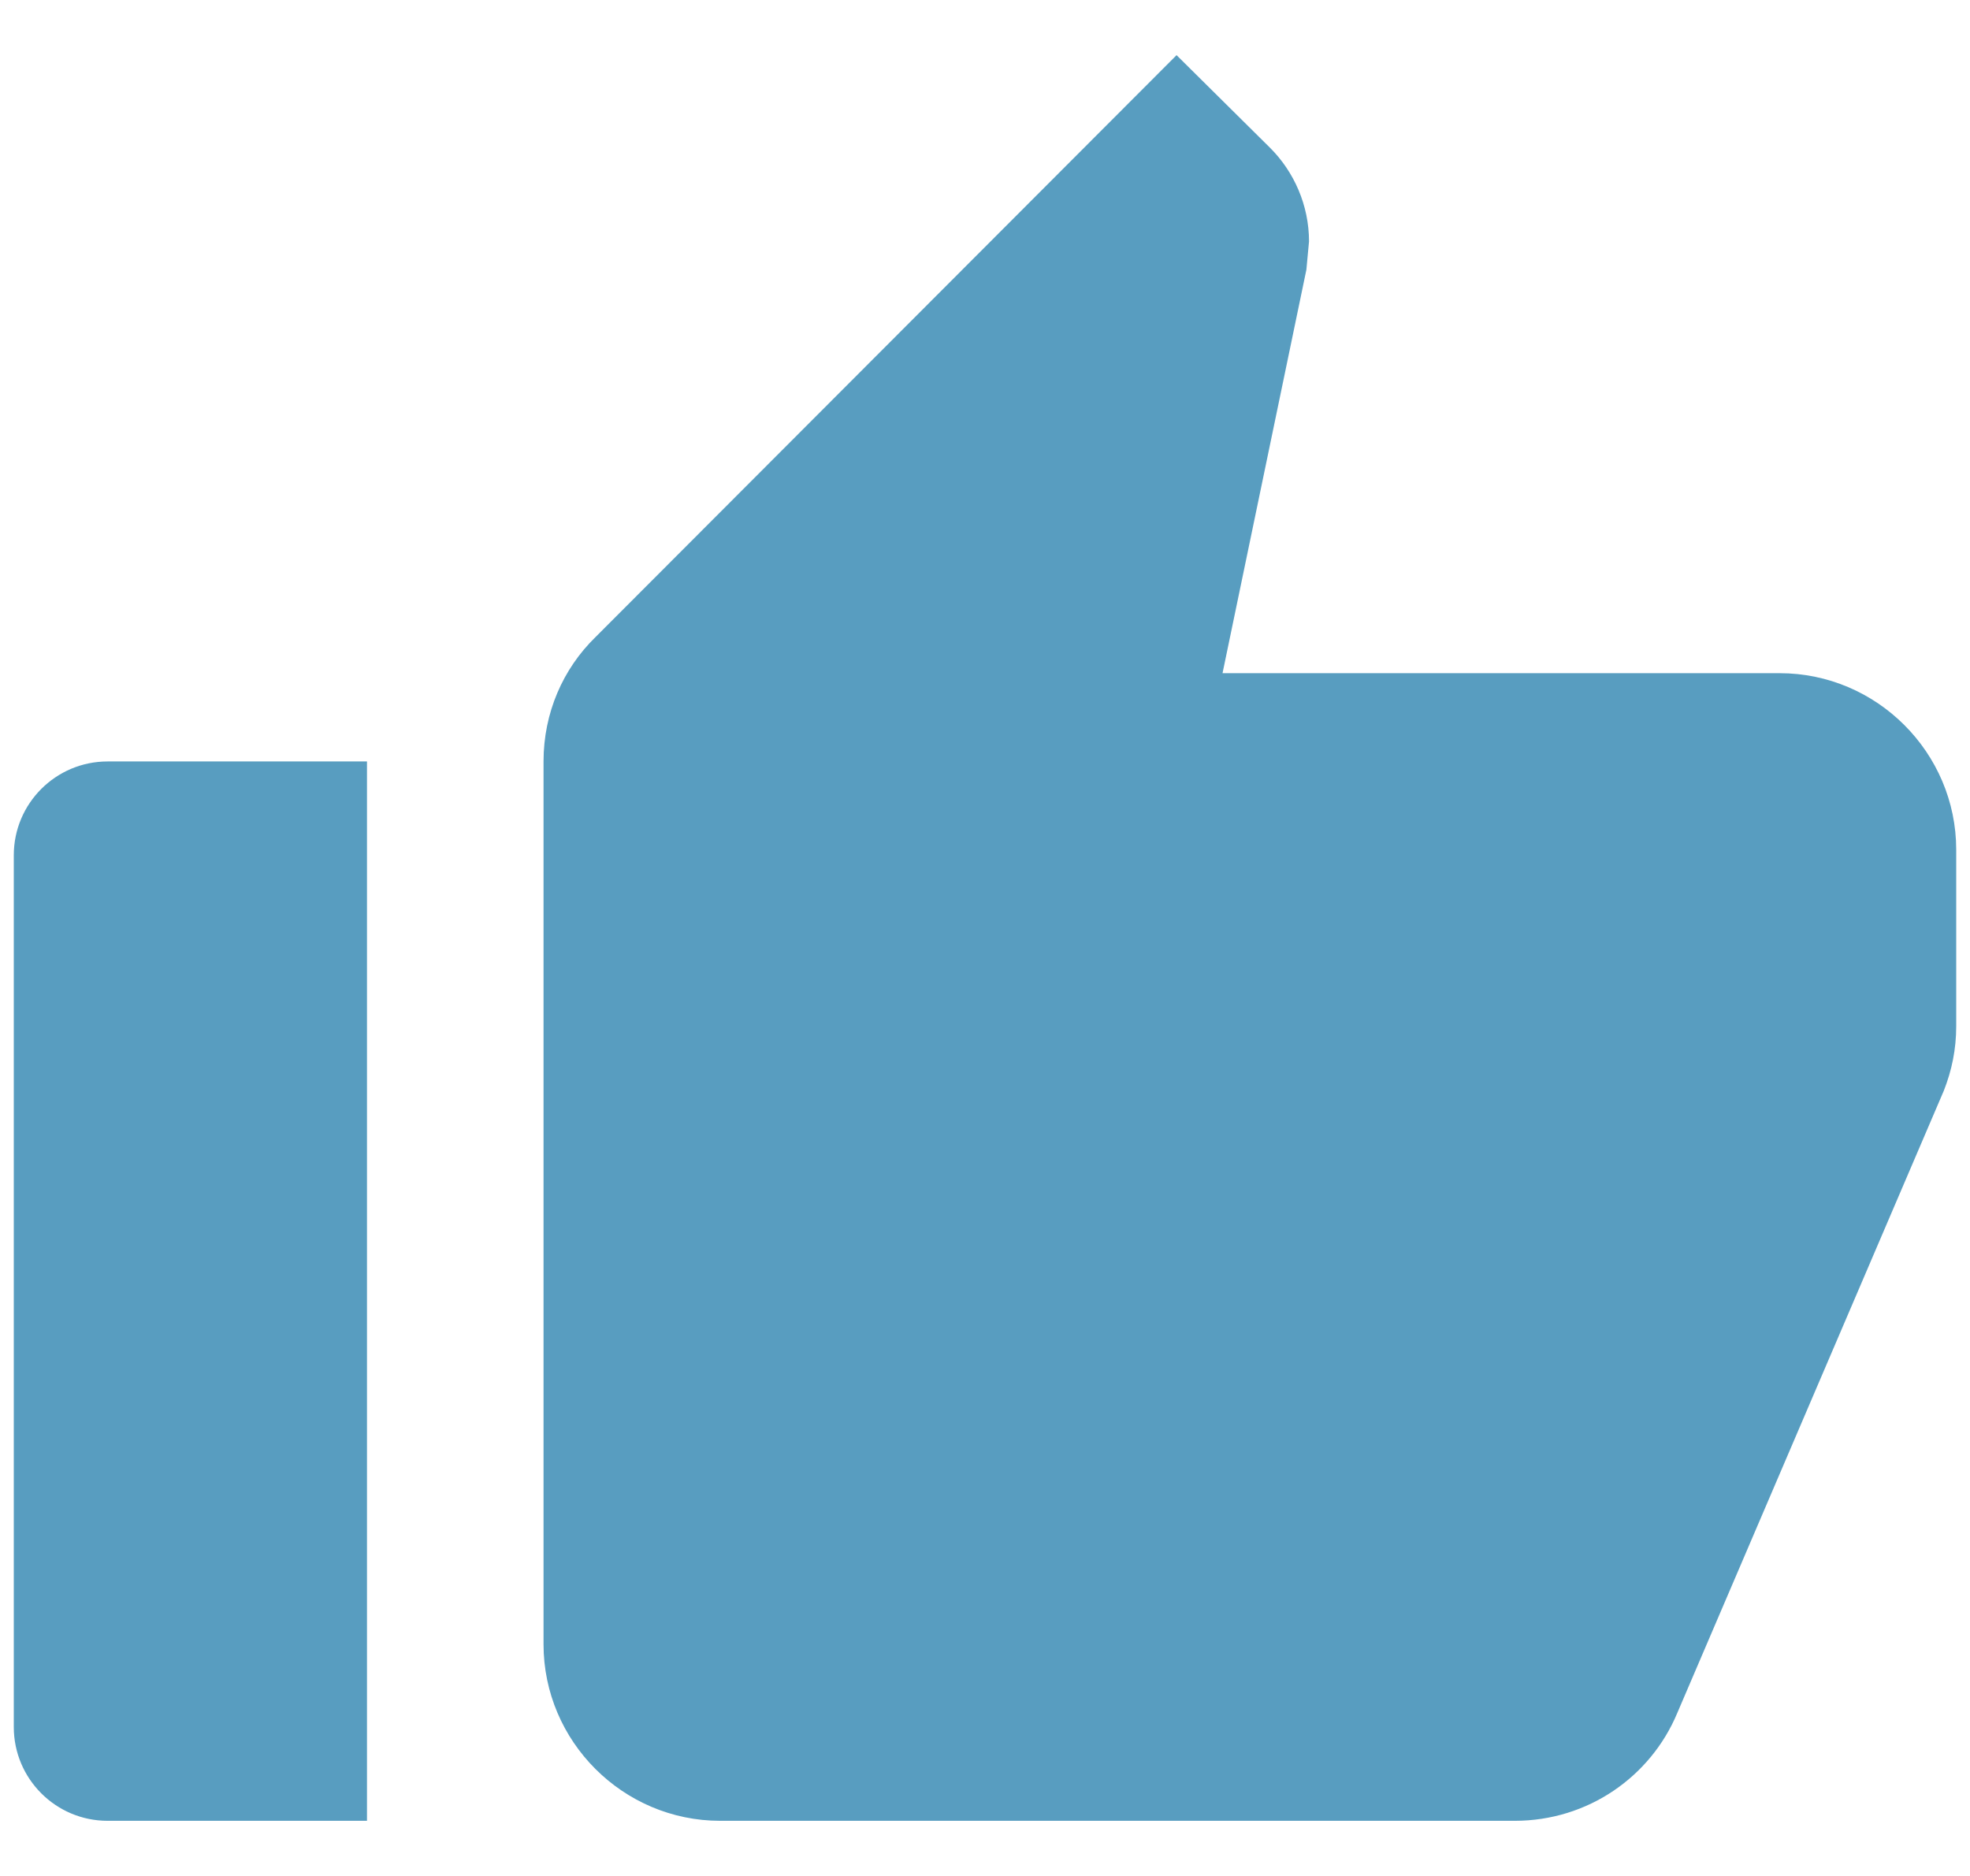
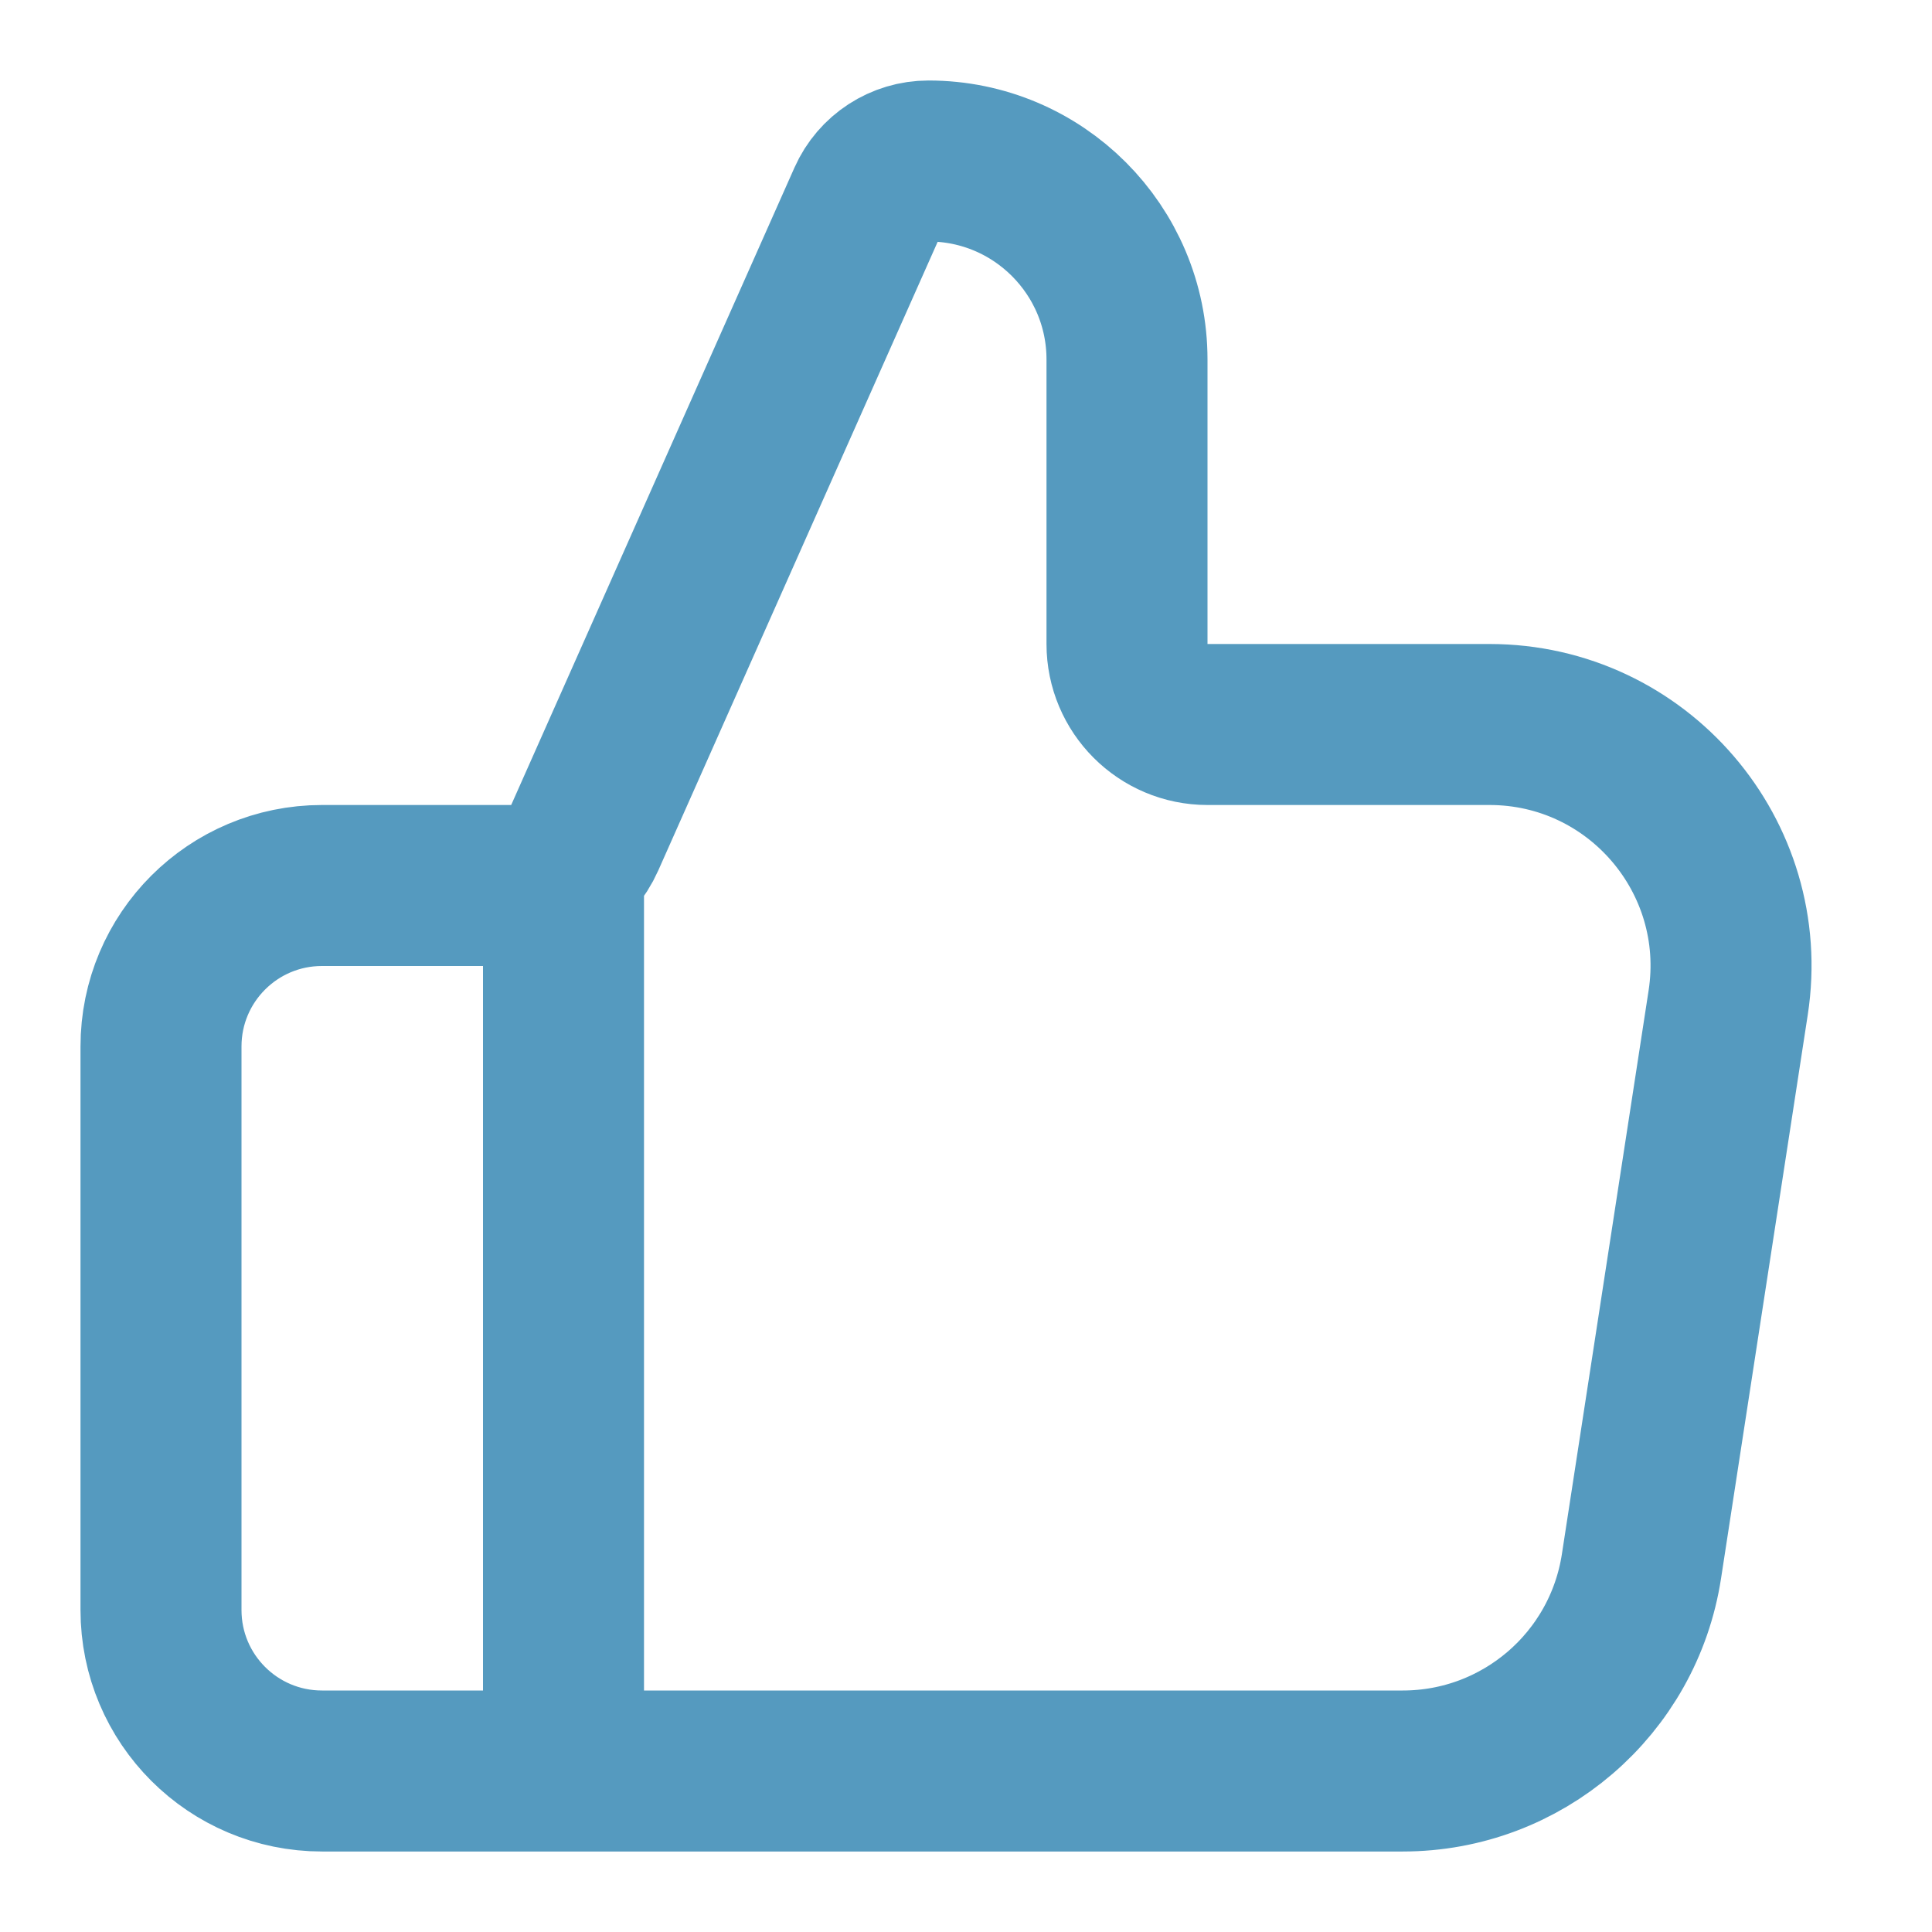
- <svg xmlns="http://www.w3.org/2000/svg" width="21" height="20" viewBox="0 0 21 20" fill="none">
-   <path d="M0.147 18.412C0.147 18.964 0.595 19.412 1.147 19.412H3.912V8.118H1.147C0.595 8.118 0.147 8.566 0.147 9.118V18.412ZM20.853 9.059C20.853 8.024 20.006 7.177 18.971 7.177H13.032L13.926 2.875L13.954 2.574C13.954 2.188 13.794 1.831 13.54 1.577L12.542 0.588L6.349 6.791C6.001 7.13 5.794 7.6 5.794 8.118V17.53C5.794 18.565 6.641 19.412 7.677 19.412H16.147C16.928 19.412 17.596 18.941 17.879 18.264L20.721 11.628C20.806 11.412 20.853 11.186 20.853 10.941V9.059Z" fill="#589DC0" />
+ <svg xmlns="http://www.w3.org/2000/svg" width="24" height="24" viewBox="0 0 24 24" fill="none">
+   <path d="M7 22V11M2 13V20C2 21.105 2.895 22 4 22H17.426C18.907 22 20.166 20.92 20.391 19.456L21.468 12.456C21.748 10.639 20.342 9 18.503 9H15C14.448 9 14 8.552 14 8V4.466C14 3.104 12.896 2 11.534 2C11.209 2 10.915 2.191 10.783 2.488L7.264 10.406C7.103 10.767 6.745 11 6.35 11H4C2.895 11 2 11.895 2 13Z" stroke="#559ABF" stroke-width="2" stroke-linecap="round" stroke-linejoin="round" />
</svg>
